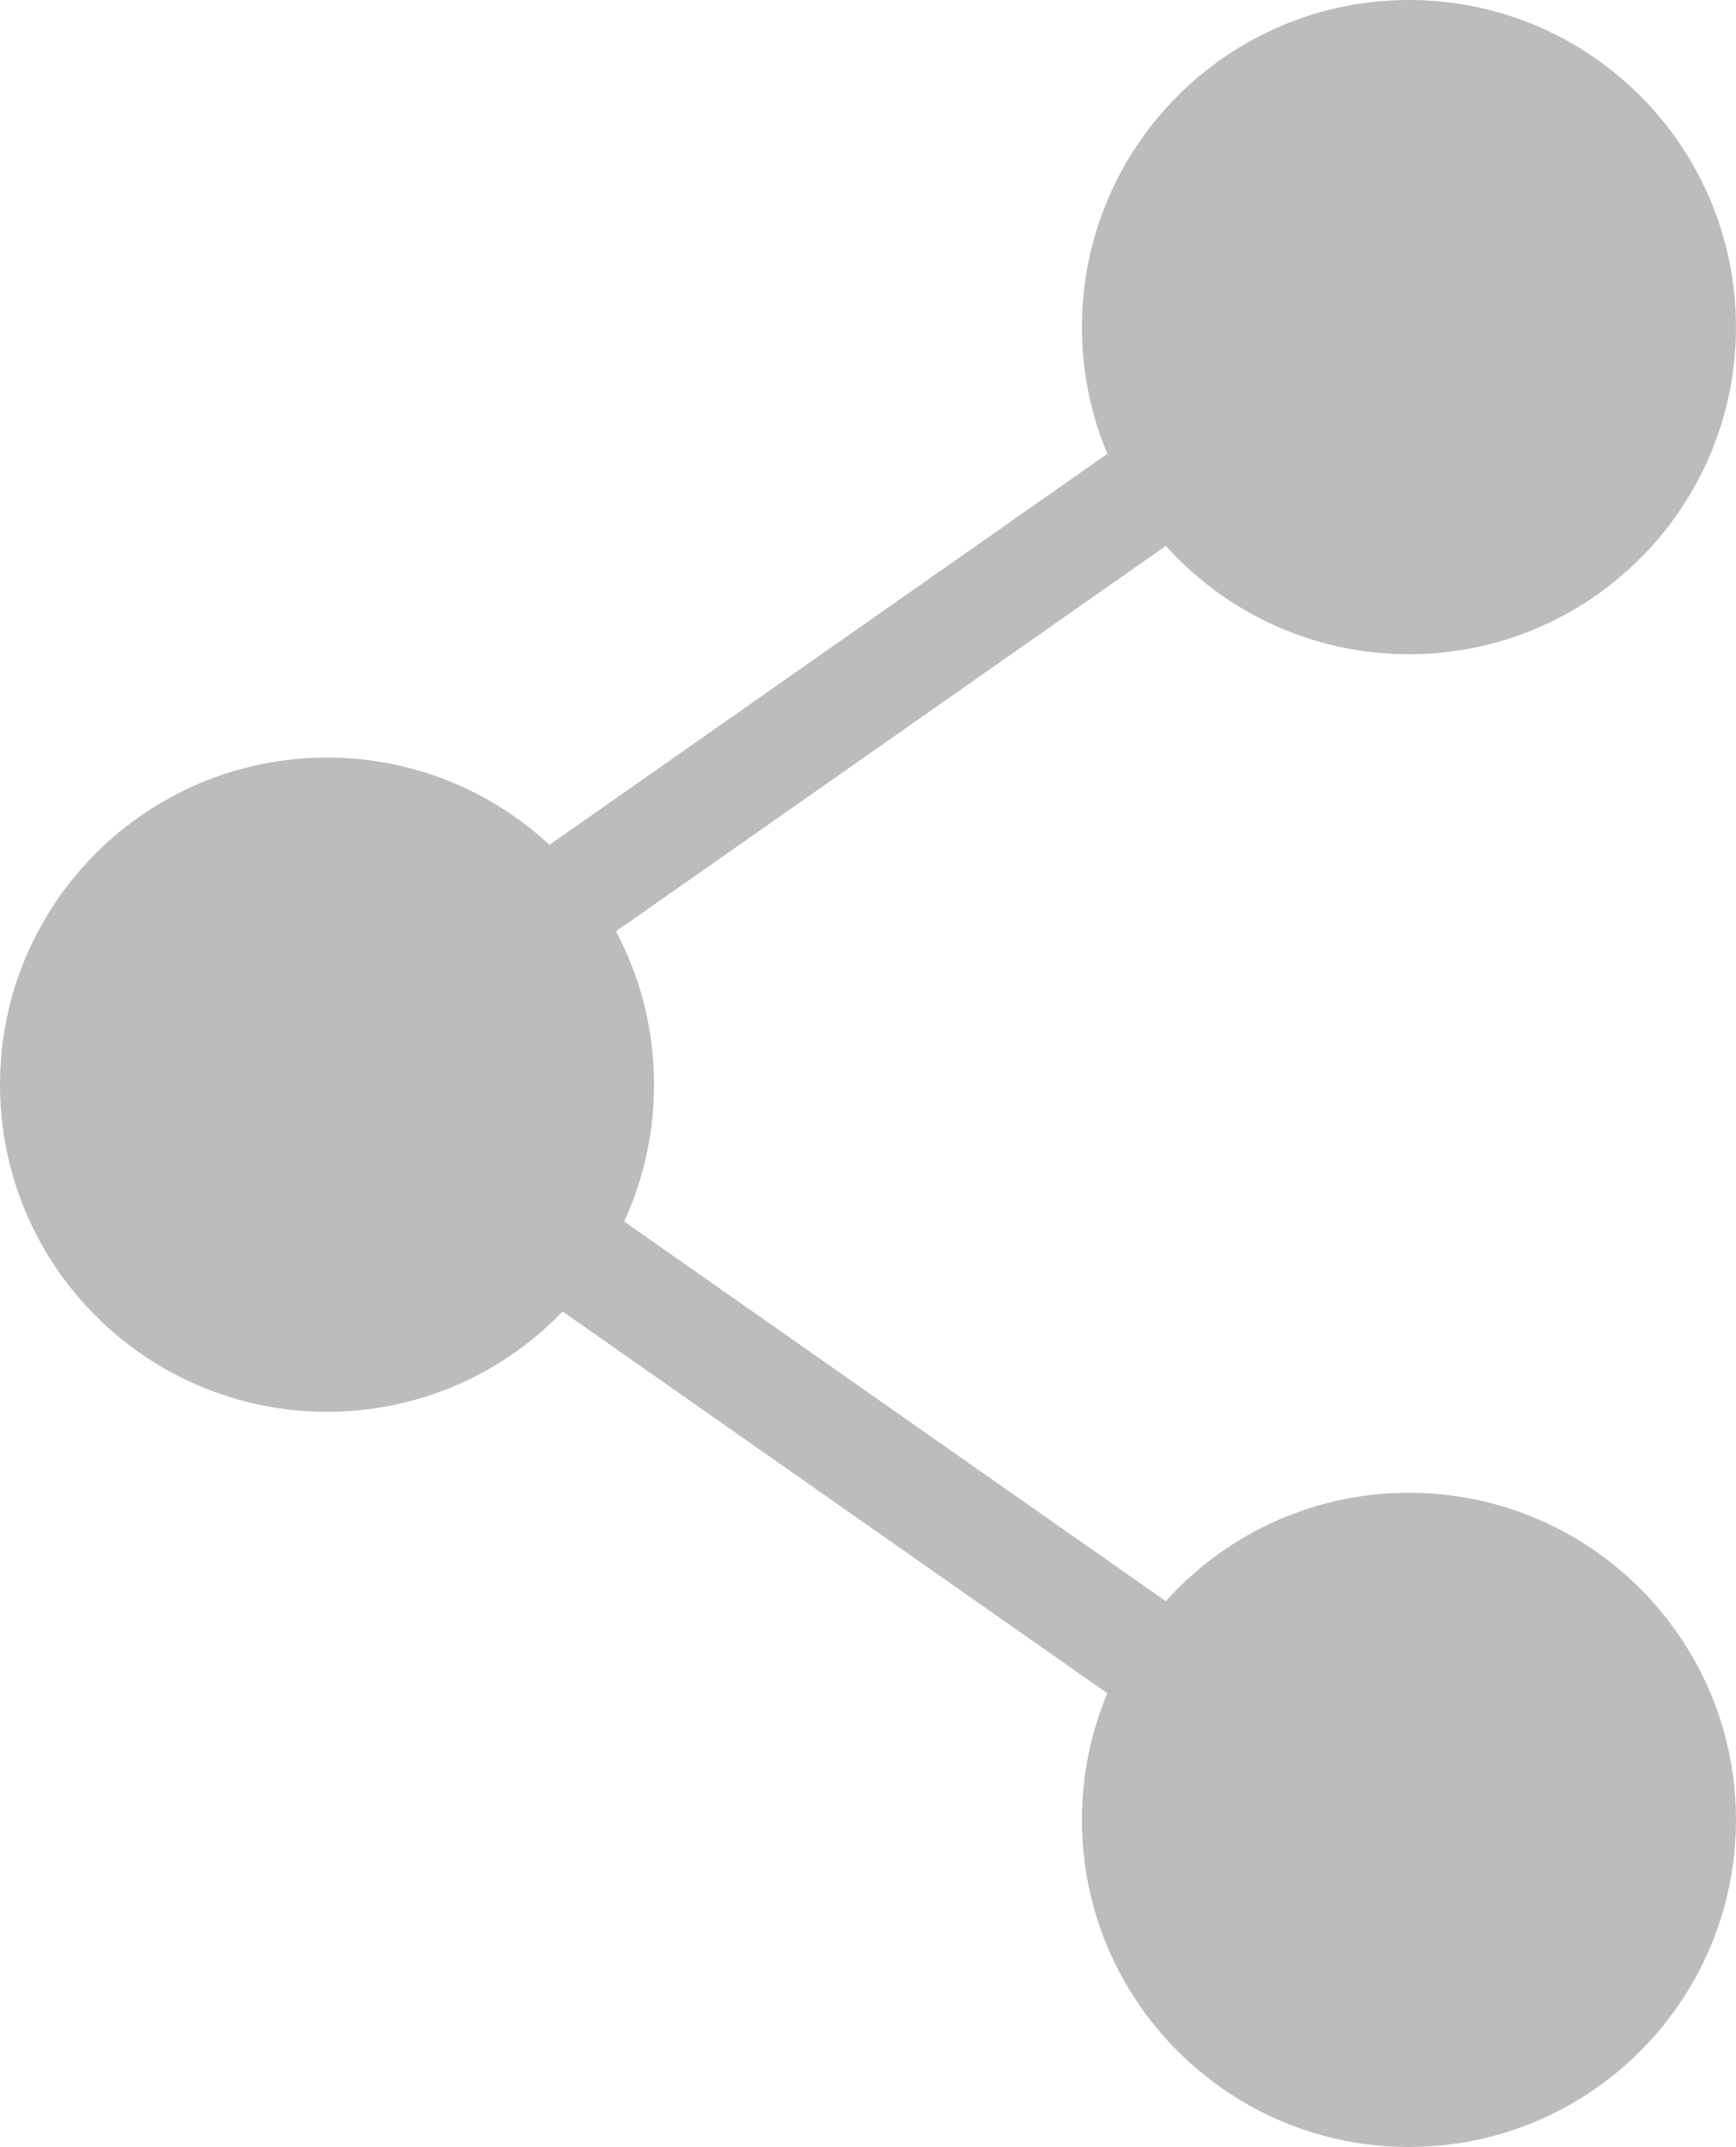
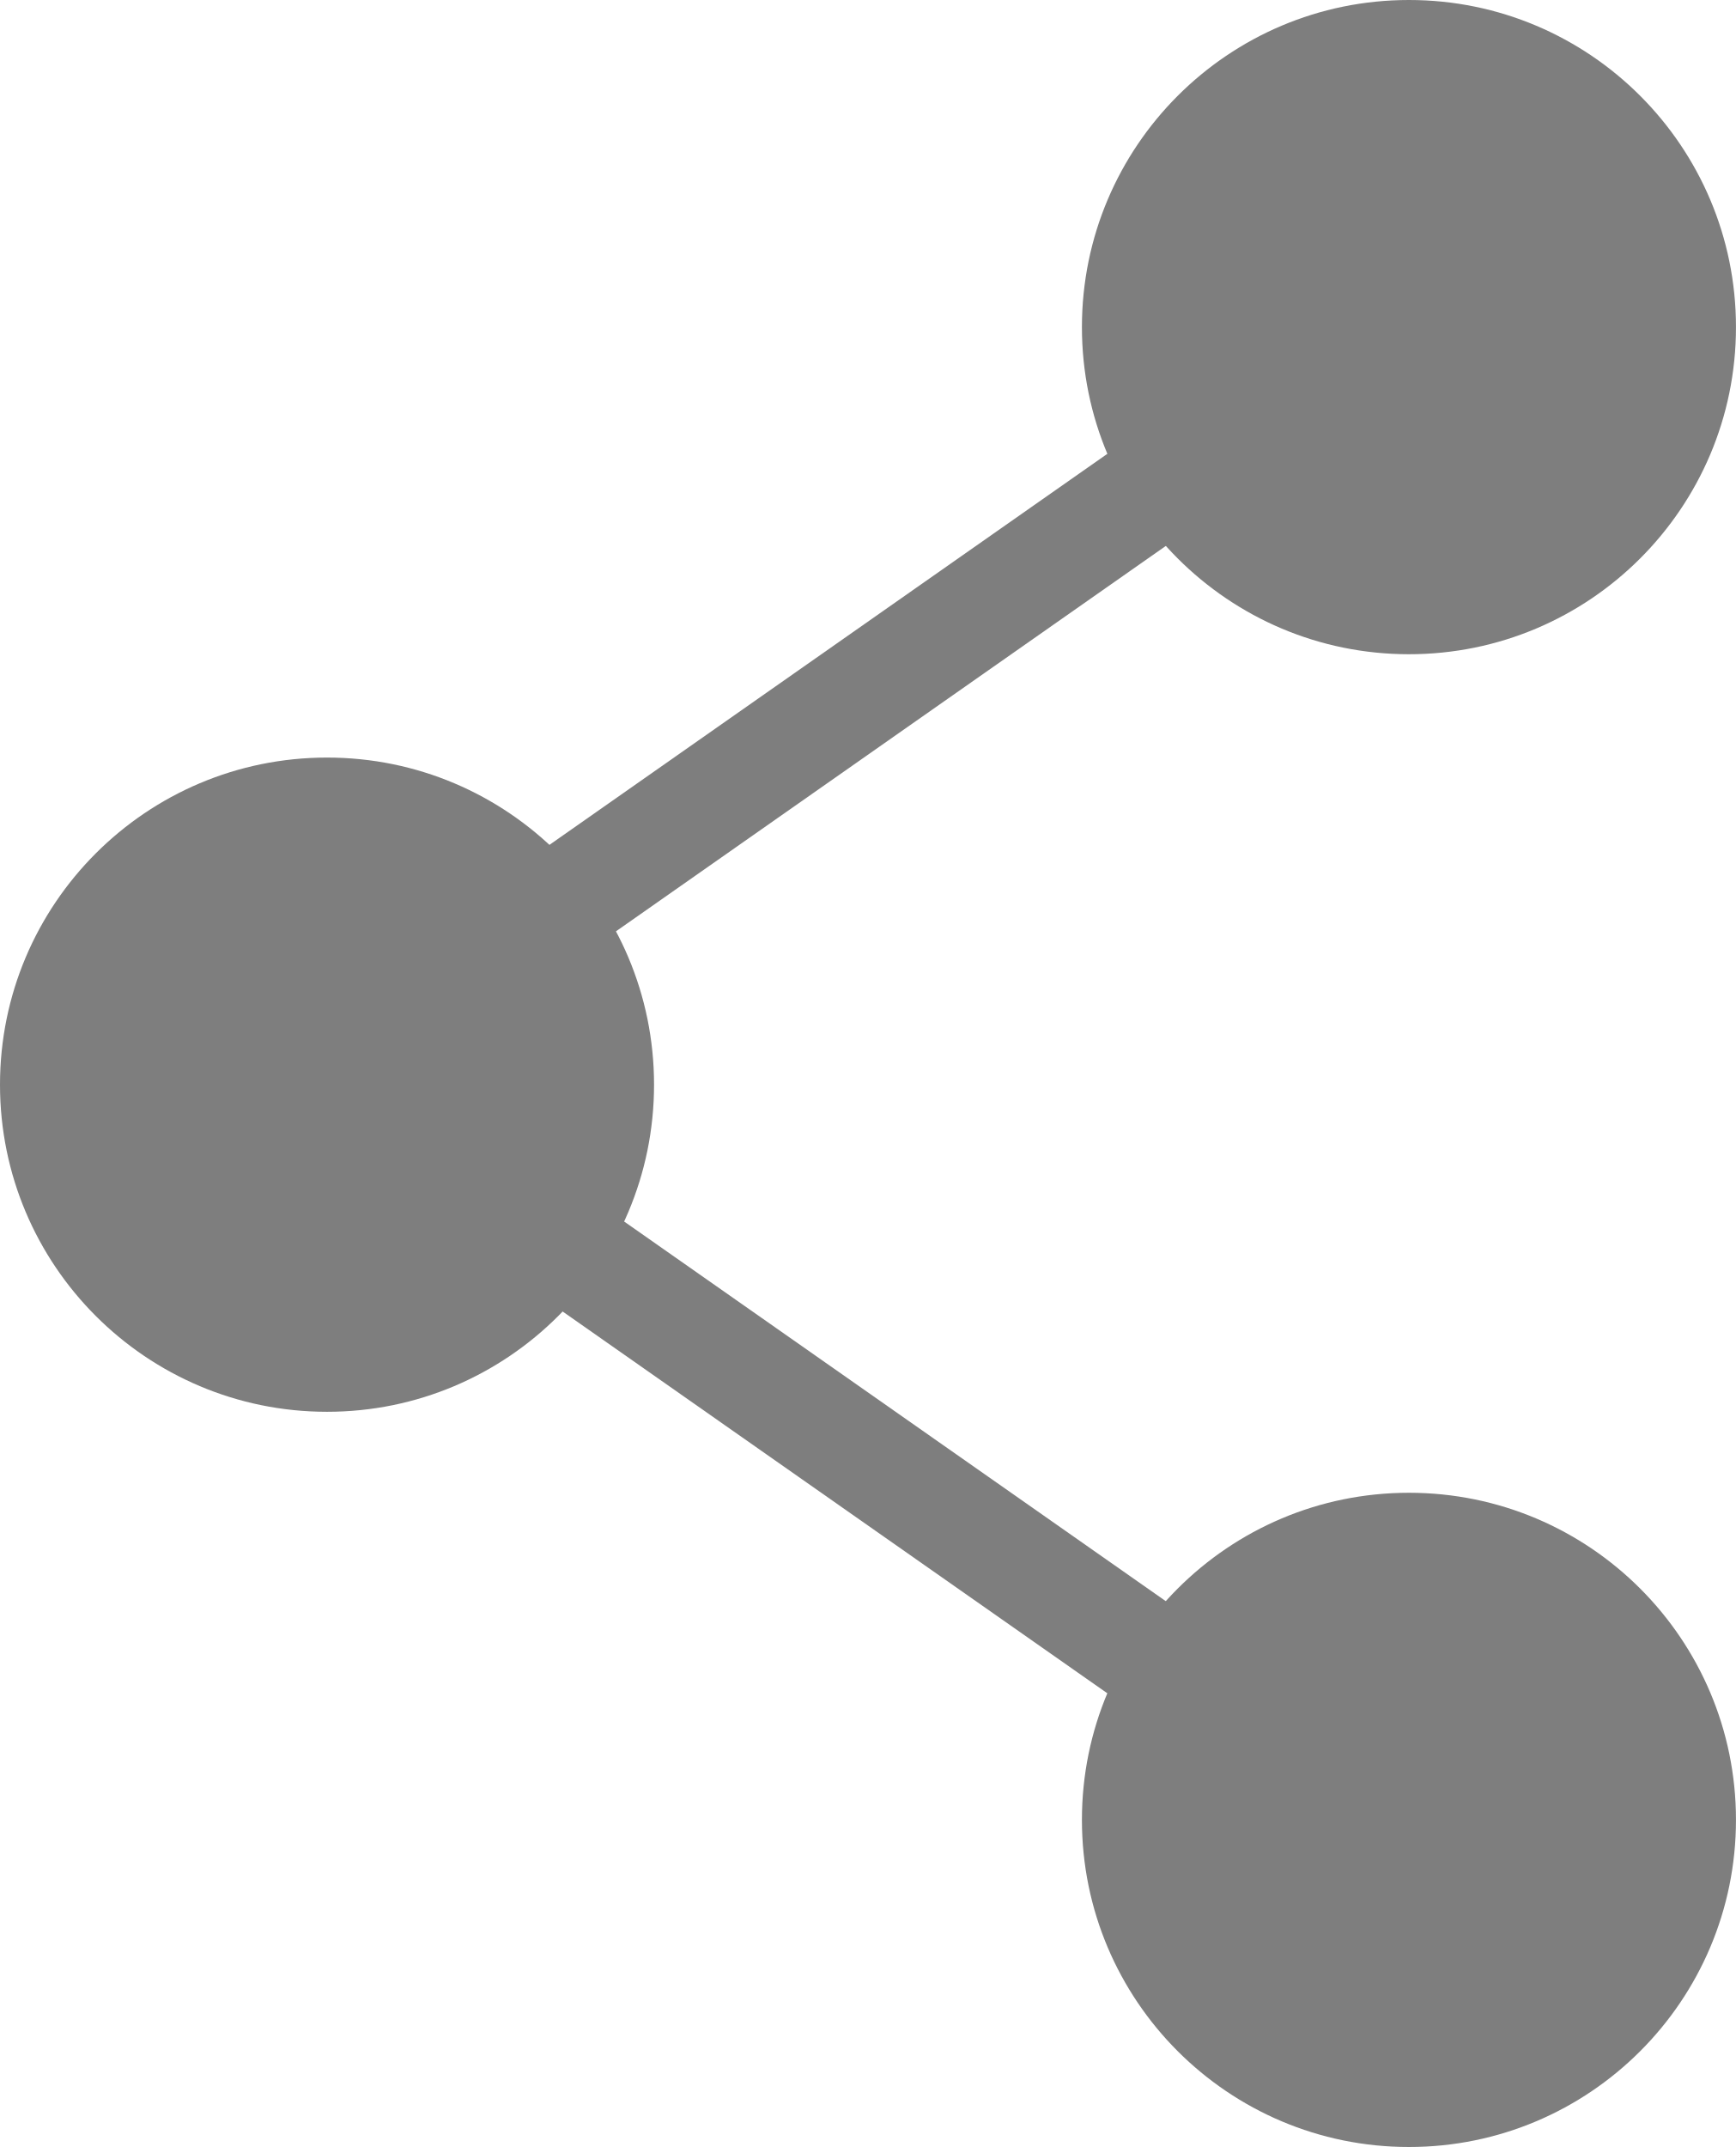
<svg xmlns="http://www.w3.org/2000/svg" id="Layer_1" data-name="Layer 1" width="156.11" height="193.03" viewBox="0 0 156.11 193.03">
  <defs>
    <style>
      .cls-1 {
-         fill: #bcbcbb;
+         fill: #7e7e7e;
      }
    </style>
  </defs>
  <g>
    <circle class="cls-1" cx="29.41" cy="97.52" r="29.41" />
    <g>
      <circle class="cls-1" cx="126.71" cy="29.41" r="29.41" />
      <rect class="cls-1" x="47.99" y="61.21" width="98.02" height="9.8" transform="translate(-30.78 57.41) rotate(-35.02)" />
    </g>
    <g>
      <circle class="cls-1" cx="126.71" cy="163.62" r="29.41" />
      <rect class="cls-1" x="92.1" y="98.35" width="9.8" height="98.02" transform="translate(-89.76 132.02) rotate(-54.98)" />
    </g>
  </g>
</svg>
